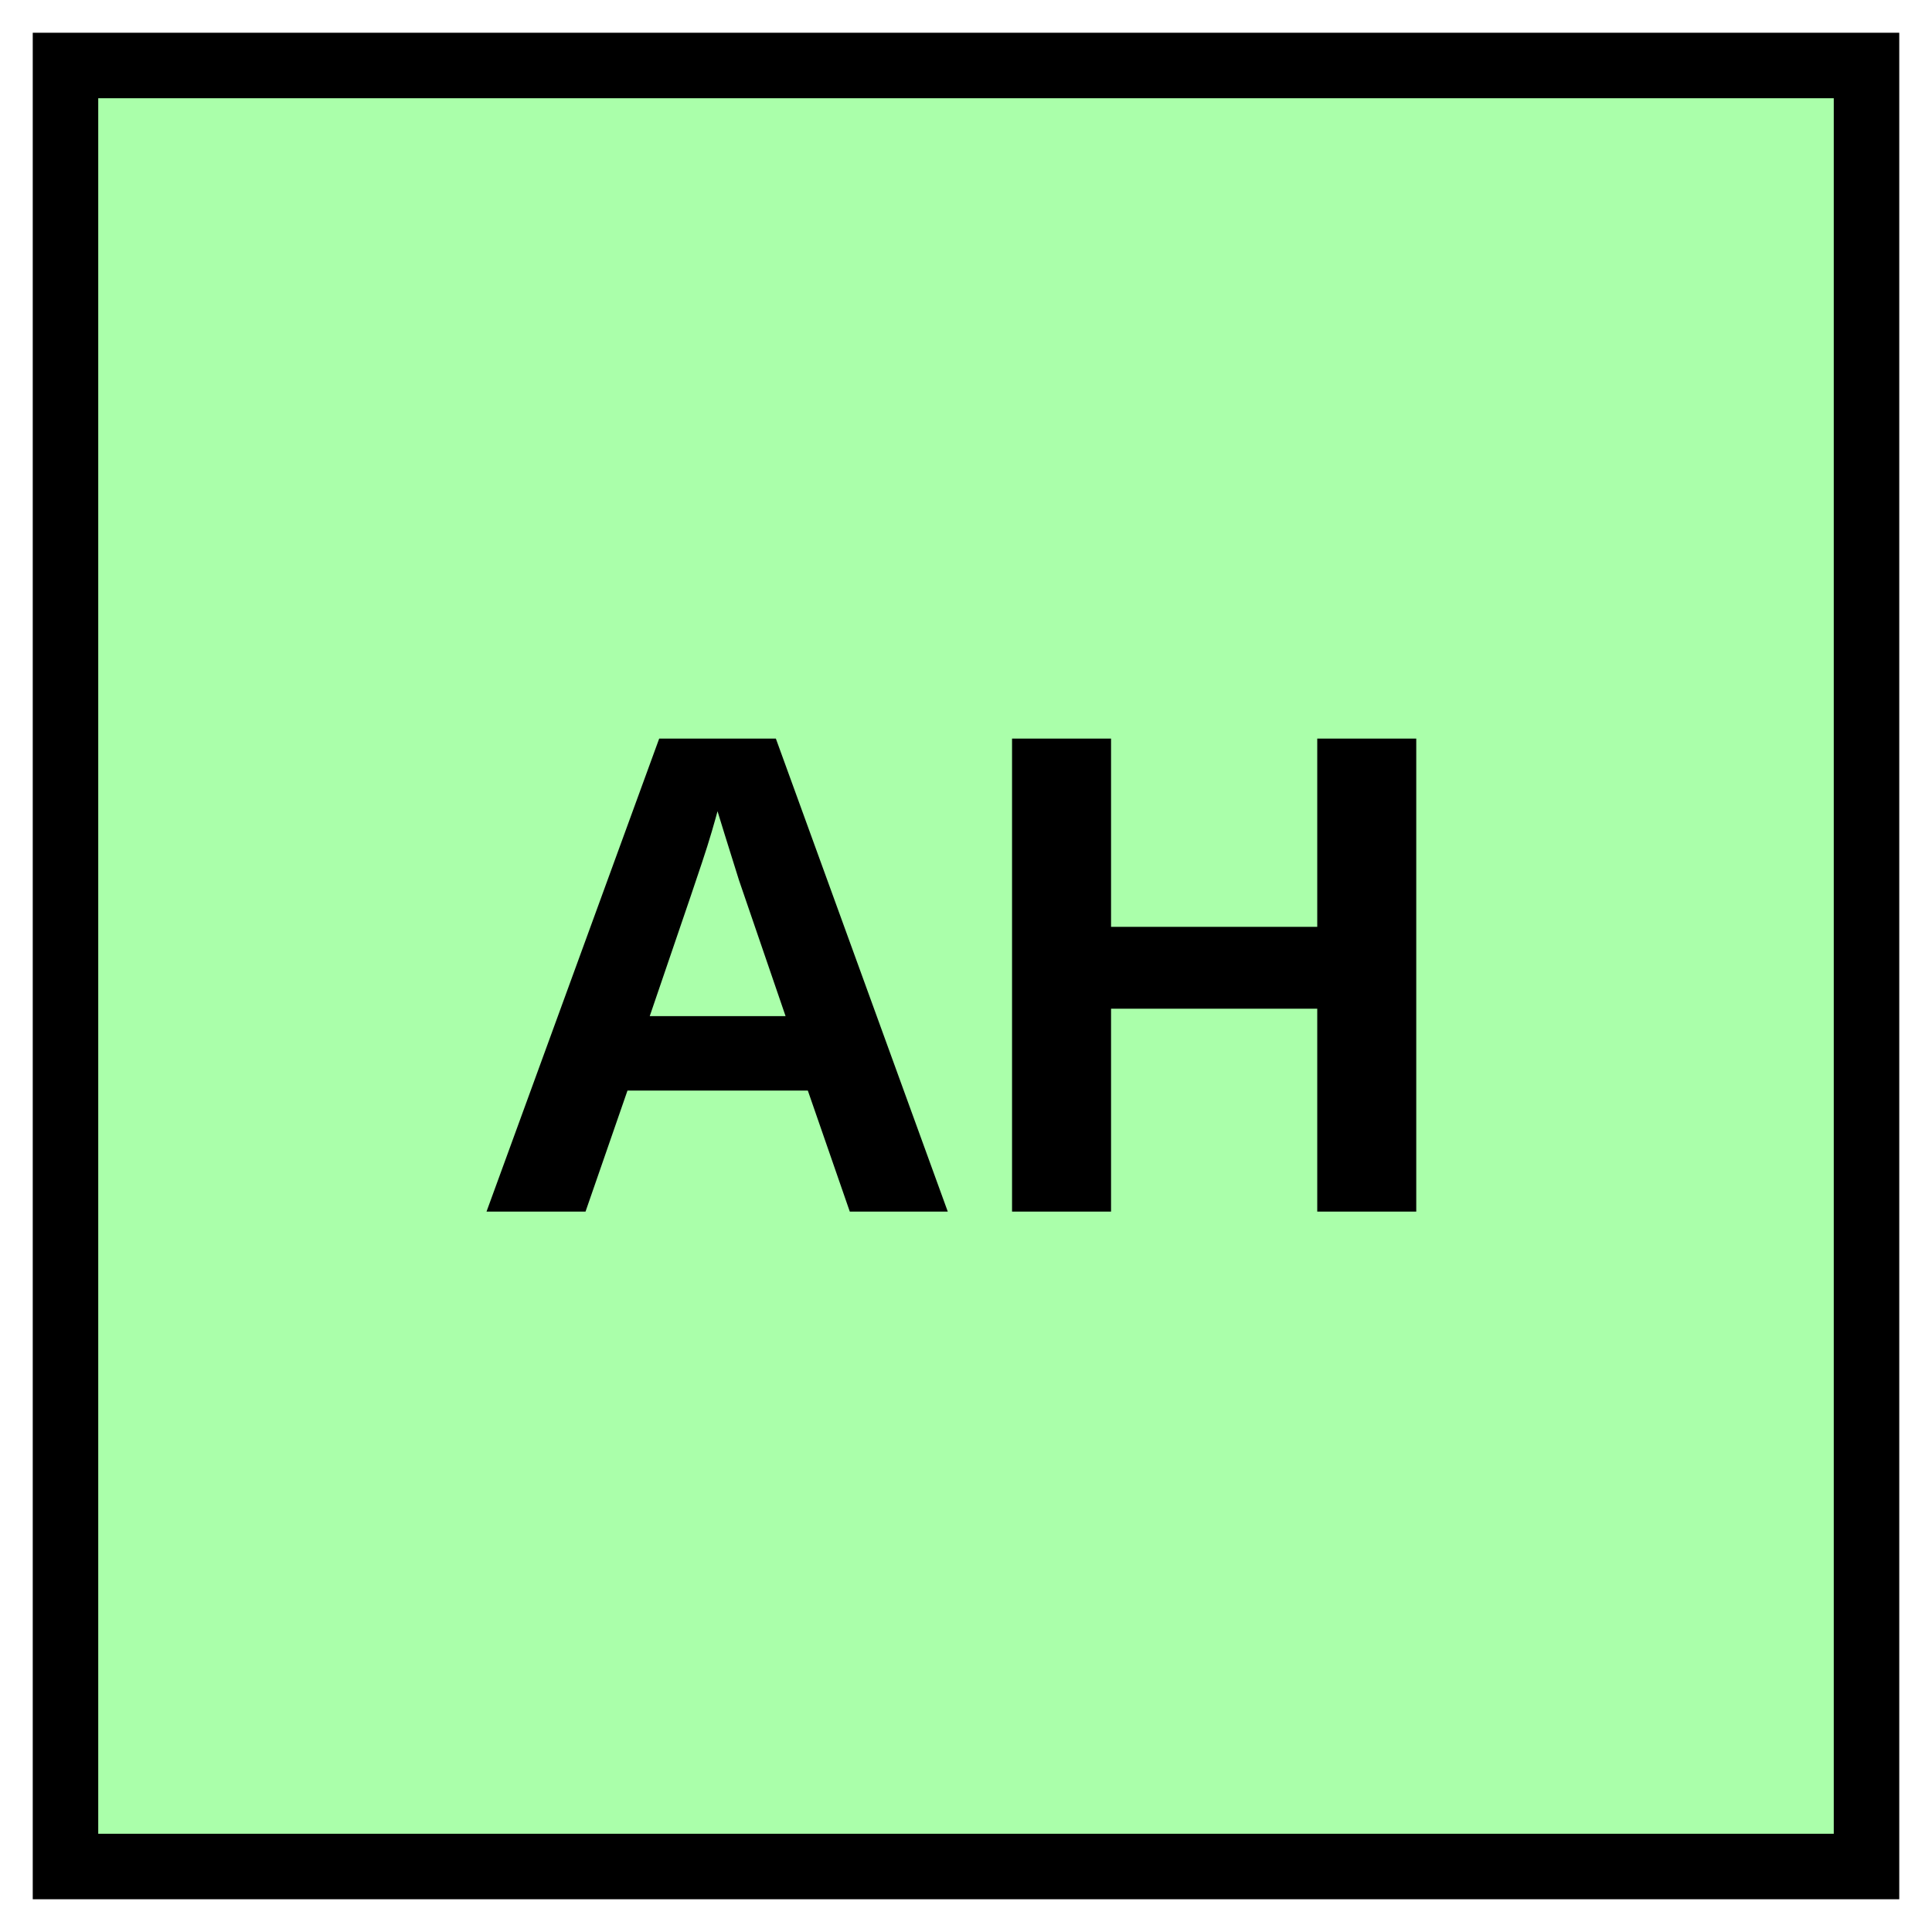
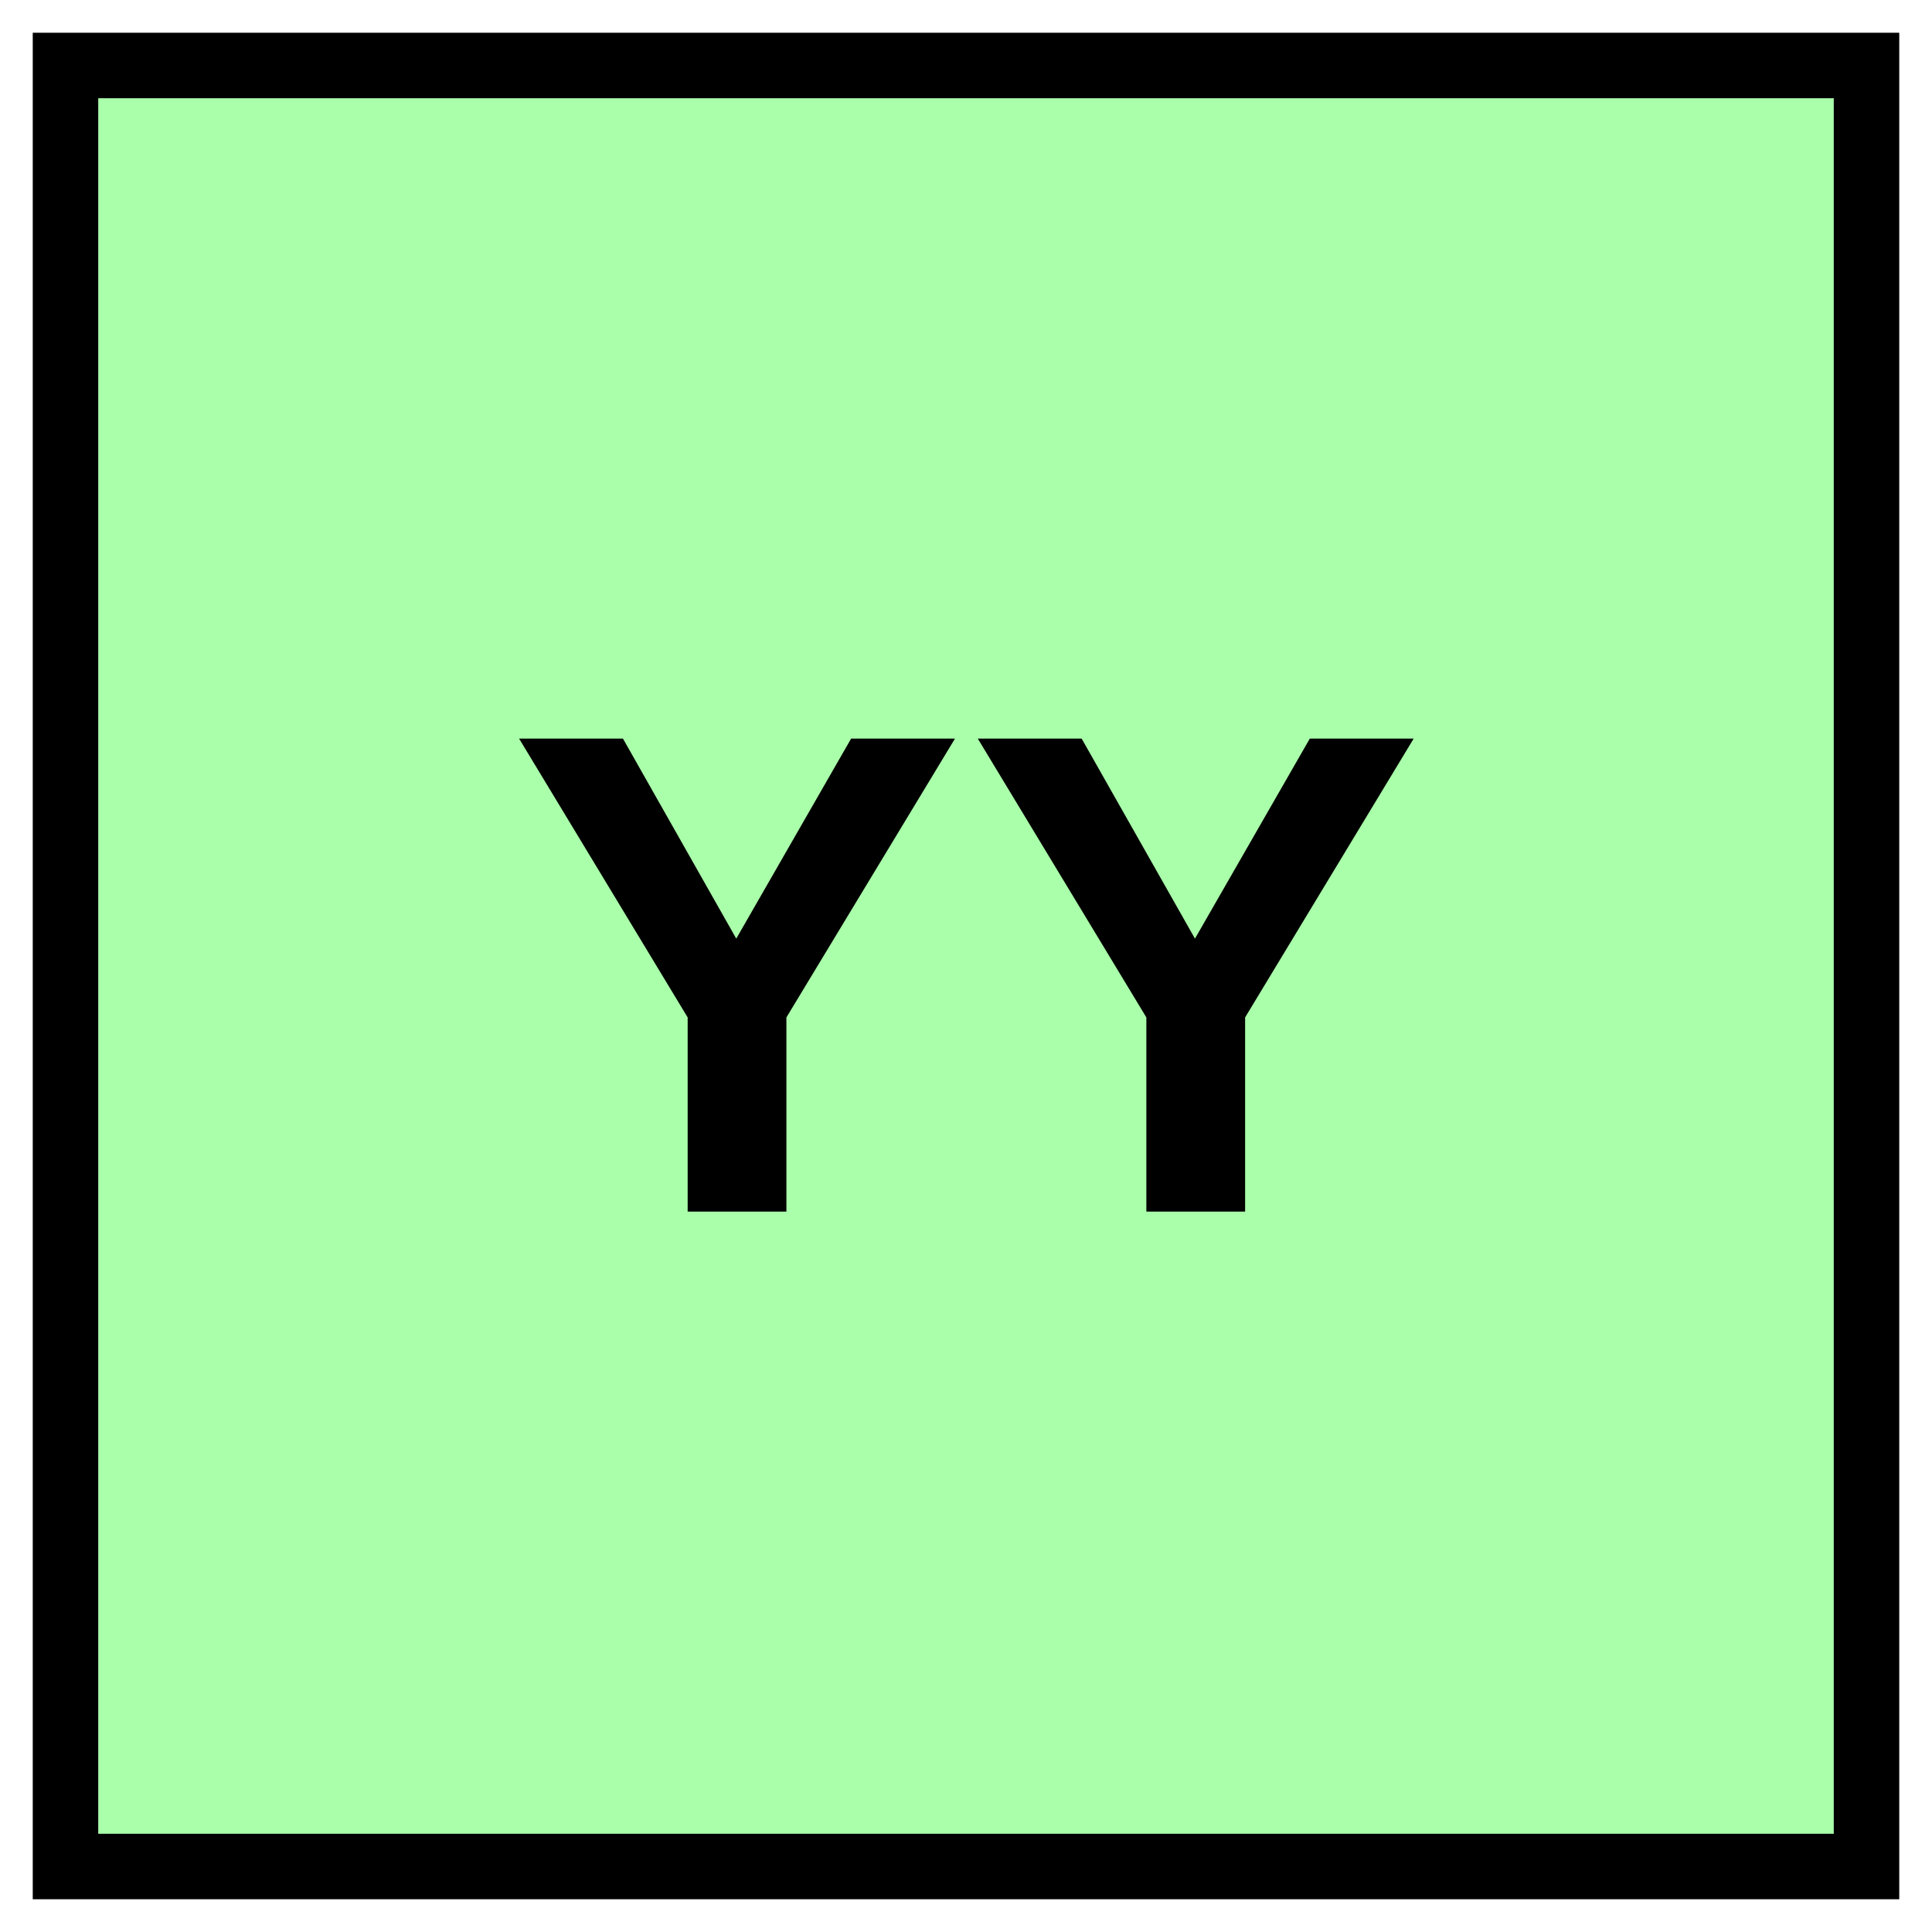
<svg xmlns="http://www.w3.org/2000/svg" version="1.2" baseProfile="tiny" width="302.08" height="302.08" viewBox="41 41 118 118">
  <path d="M45,45 l110,0 0,110 -110,0 z" stroke-width="4" stroke="black" fill="rgb(170,255,170)" fill-opacity="1" />
-   <text x="100" y="115" text-anchor="middle" font-size="42" font-family="Arial" font-weight="bold" stroke-width="4" stroke="none" fill="black">AH</text>
+   <text x="100" y="115" text-anchor="middle" font-size="42" font-family="Arial" font-weight="bold" stroke-width="4" stroke="none" fill="black">YY</text>
</svg>
